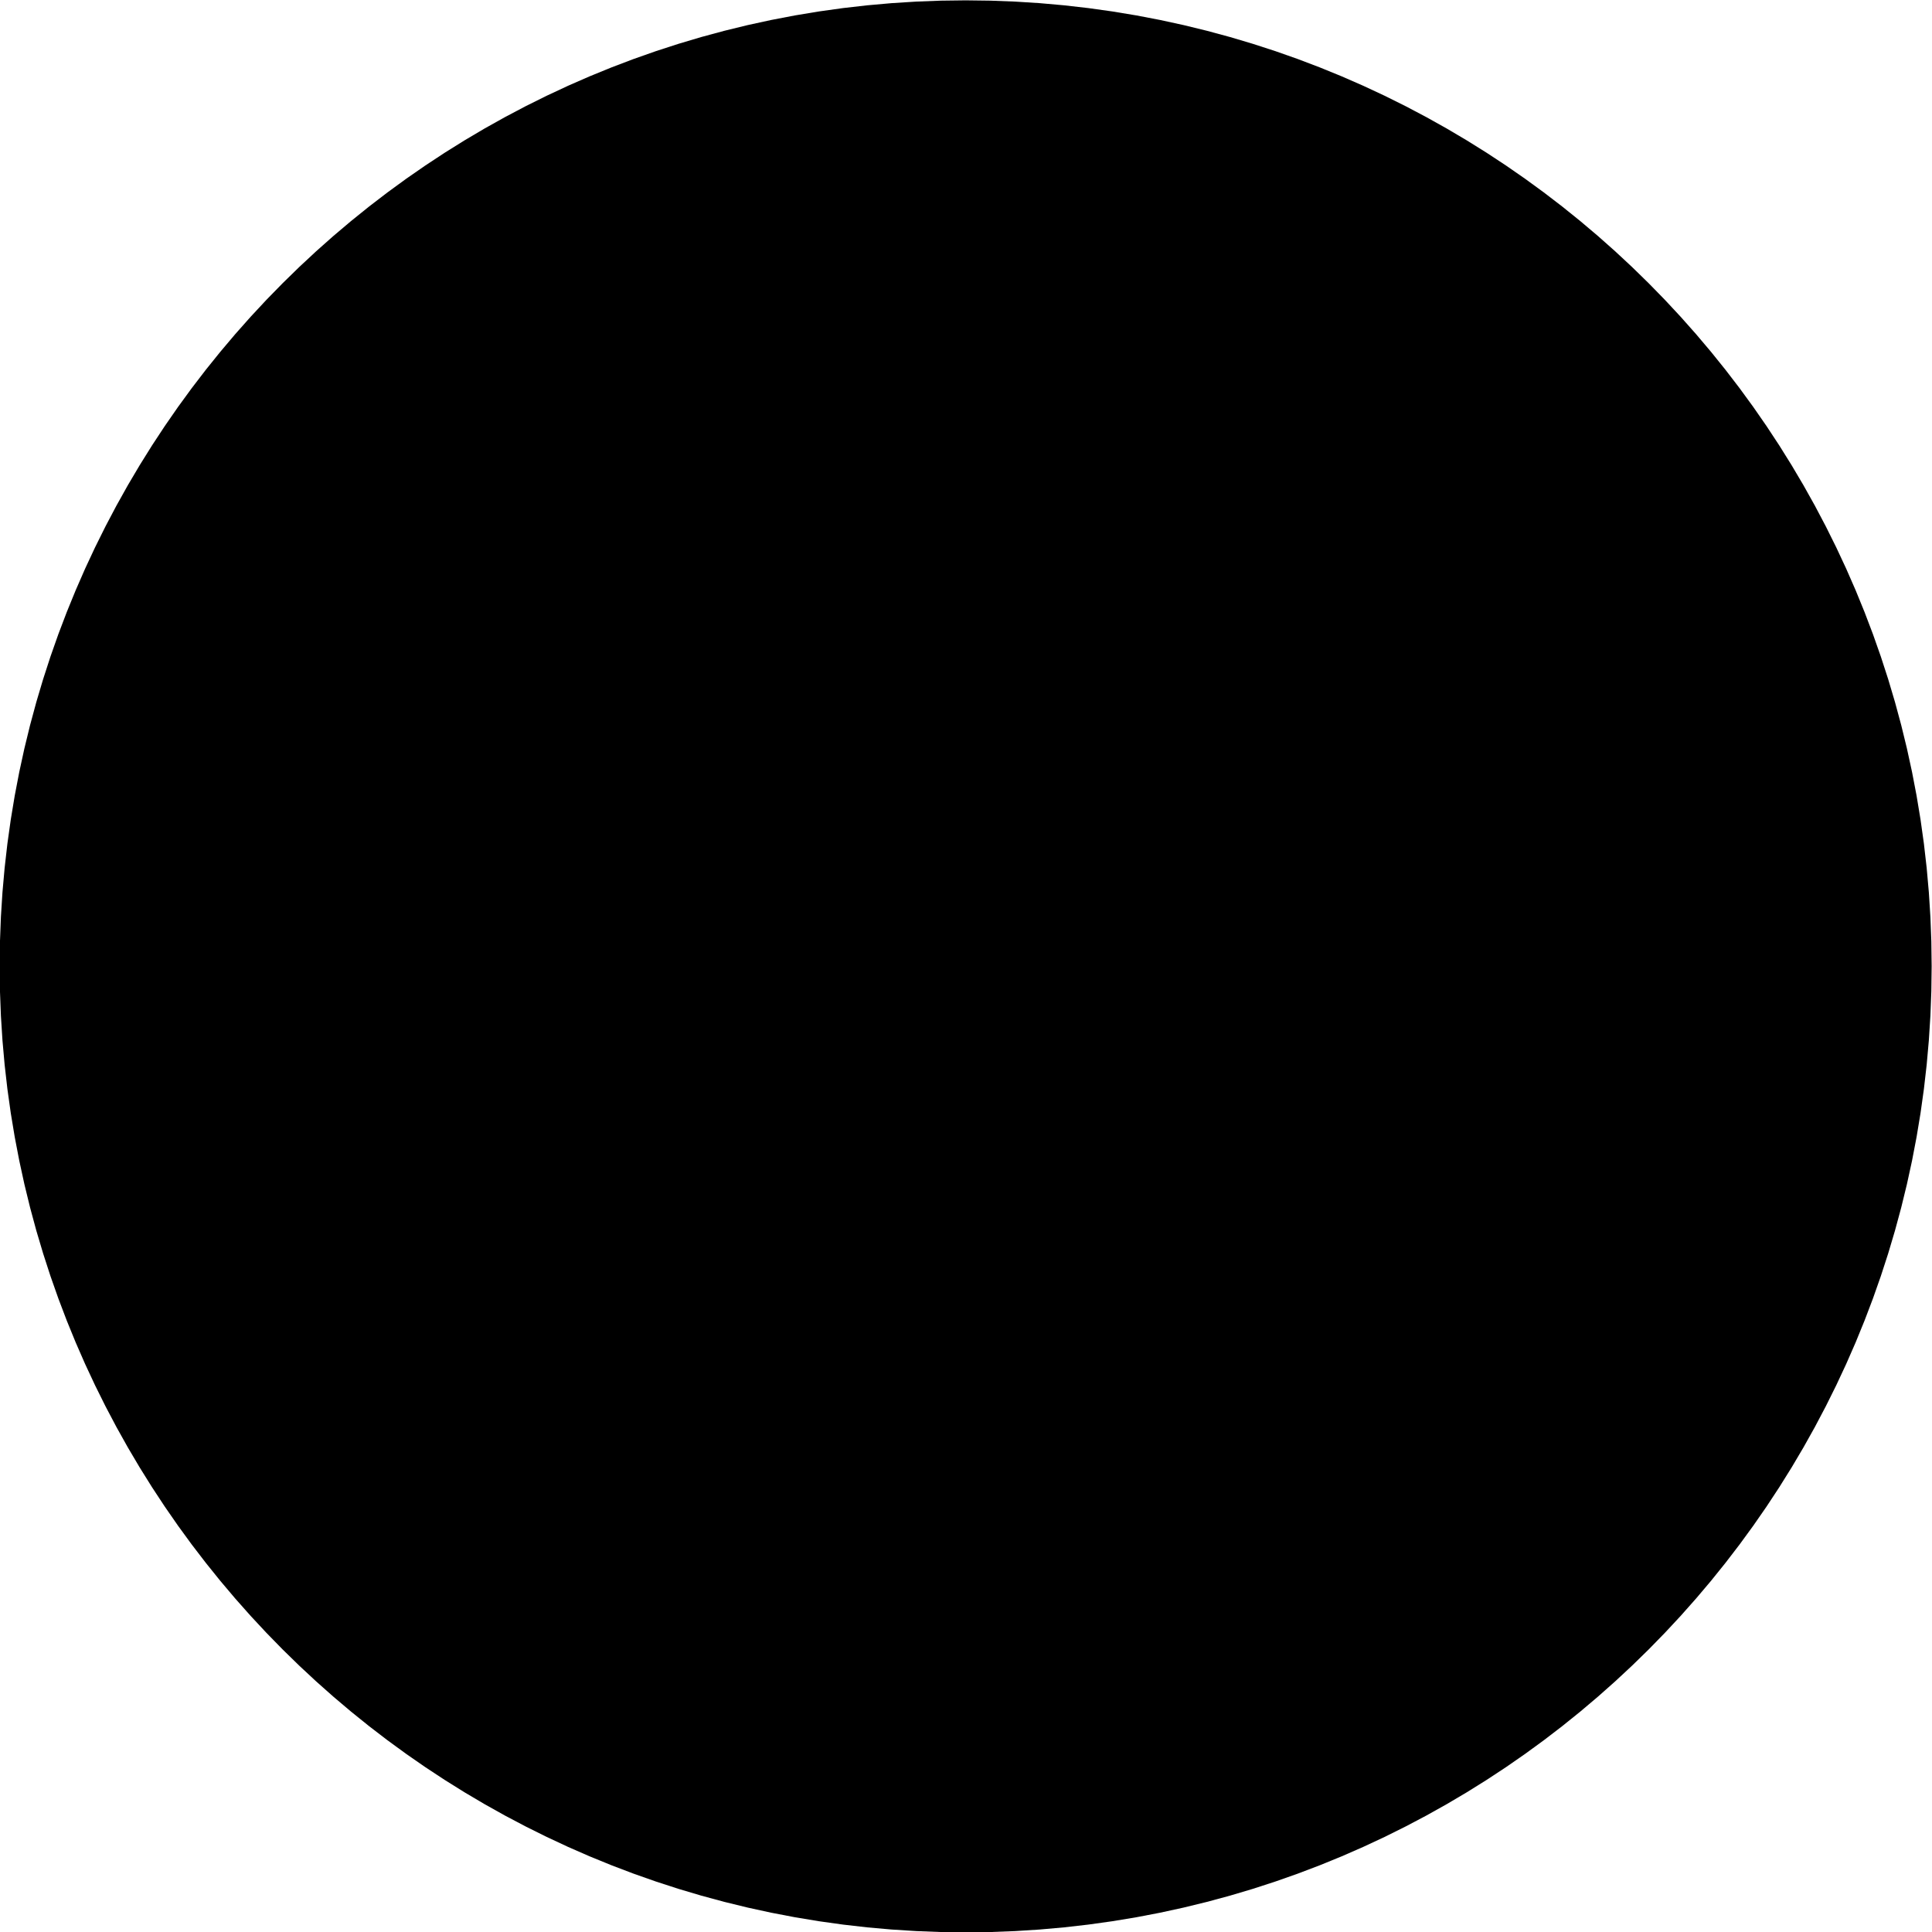
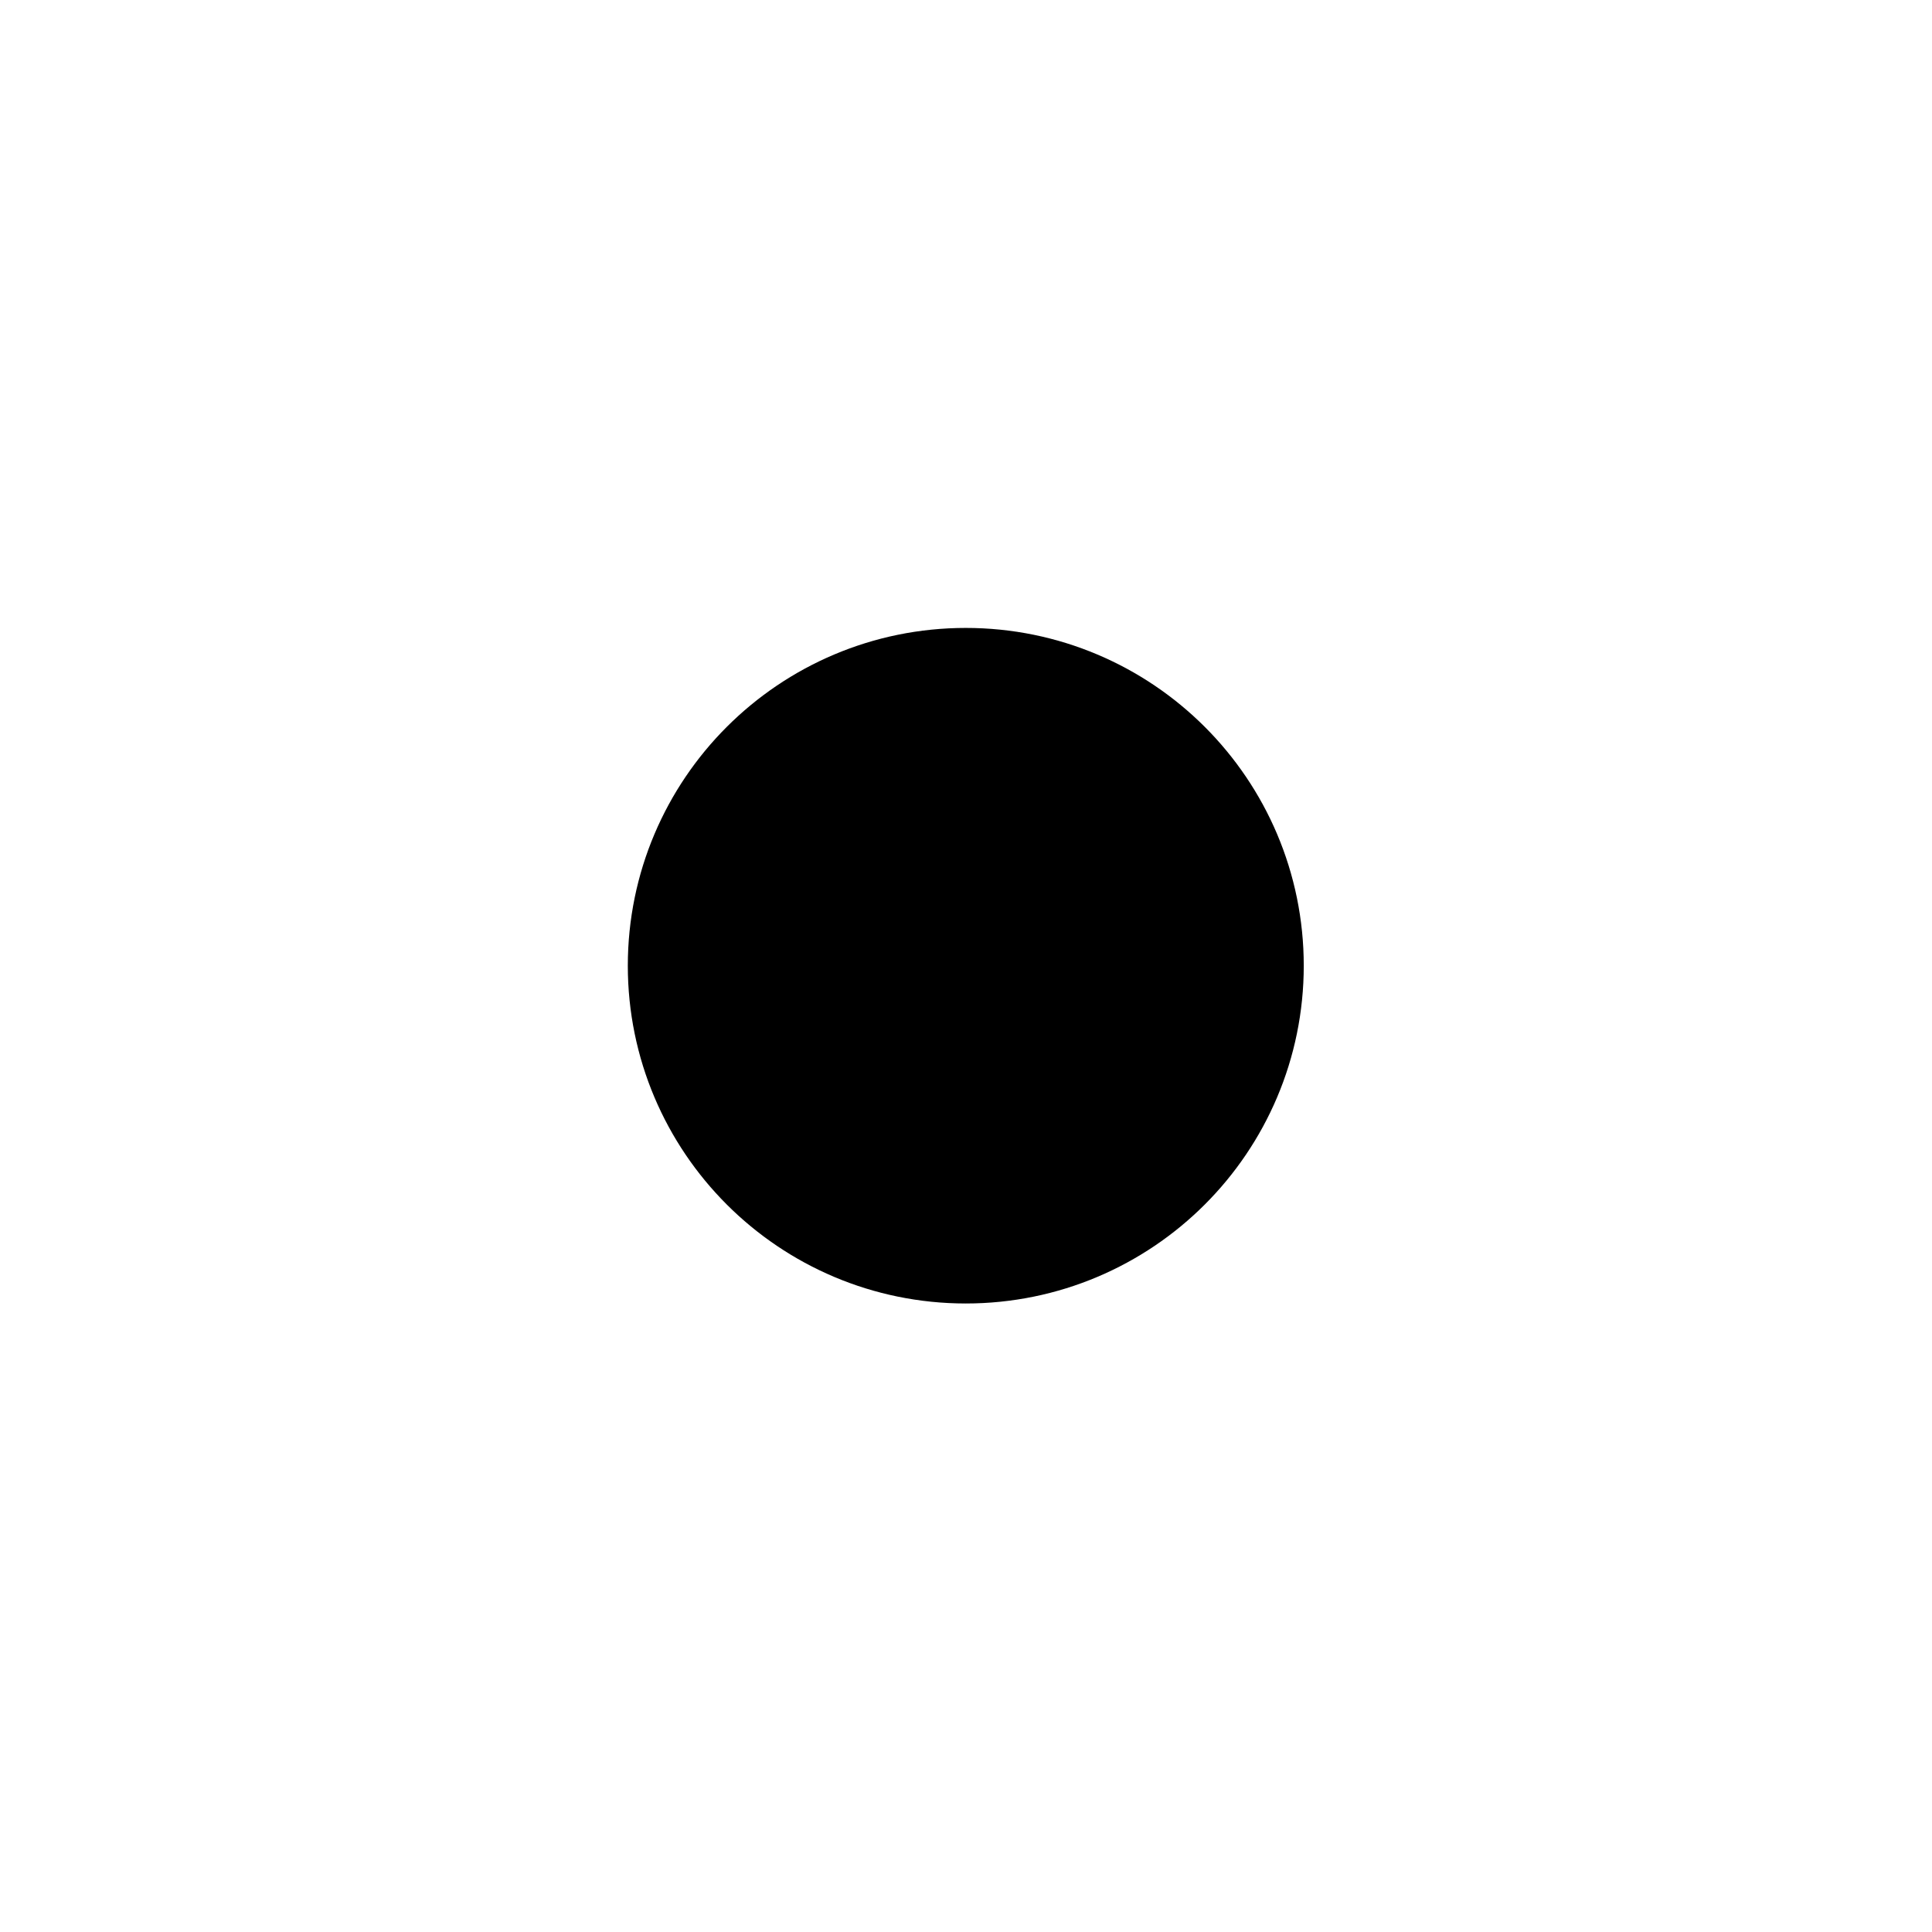
- <svg xmlns="http://www.w3.org/2000/svg" width="2.819mm" height="2.819mm" version="1.1" viewBox="0 0 2.819 2.819">
-   <g transform="translate(-12.172 -12.889)">
+ <svg xmlns="http://www.w3.org/2000/svg" width="2mm" height="2mm" version="1.1" viewBox="0 0 2 2">
+   <g transform="matrix(.24822 0 0 .24808 -2.3713 -2.5476)">
    <circle cx="13.581" cy="14.299" r="1" stroke="#000" stroke-width=".819" />
  </g>
</svg>
